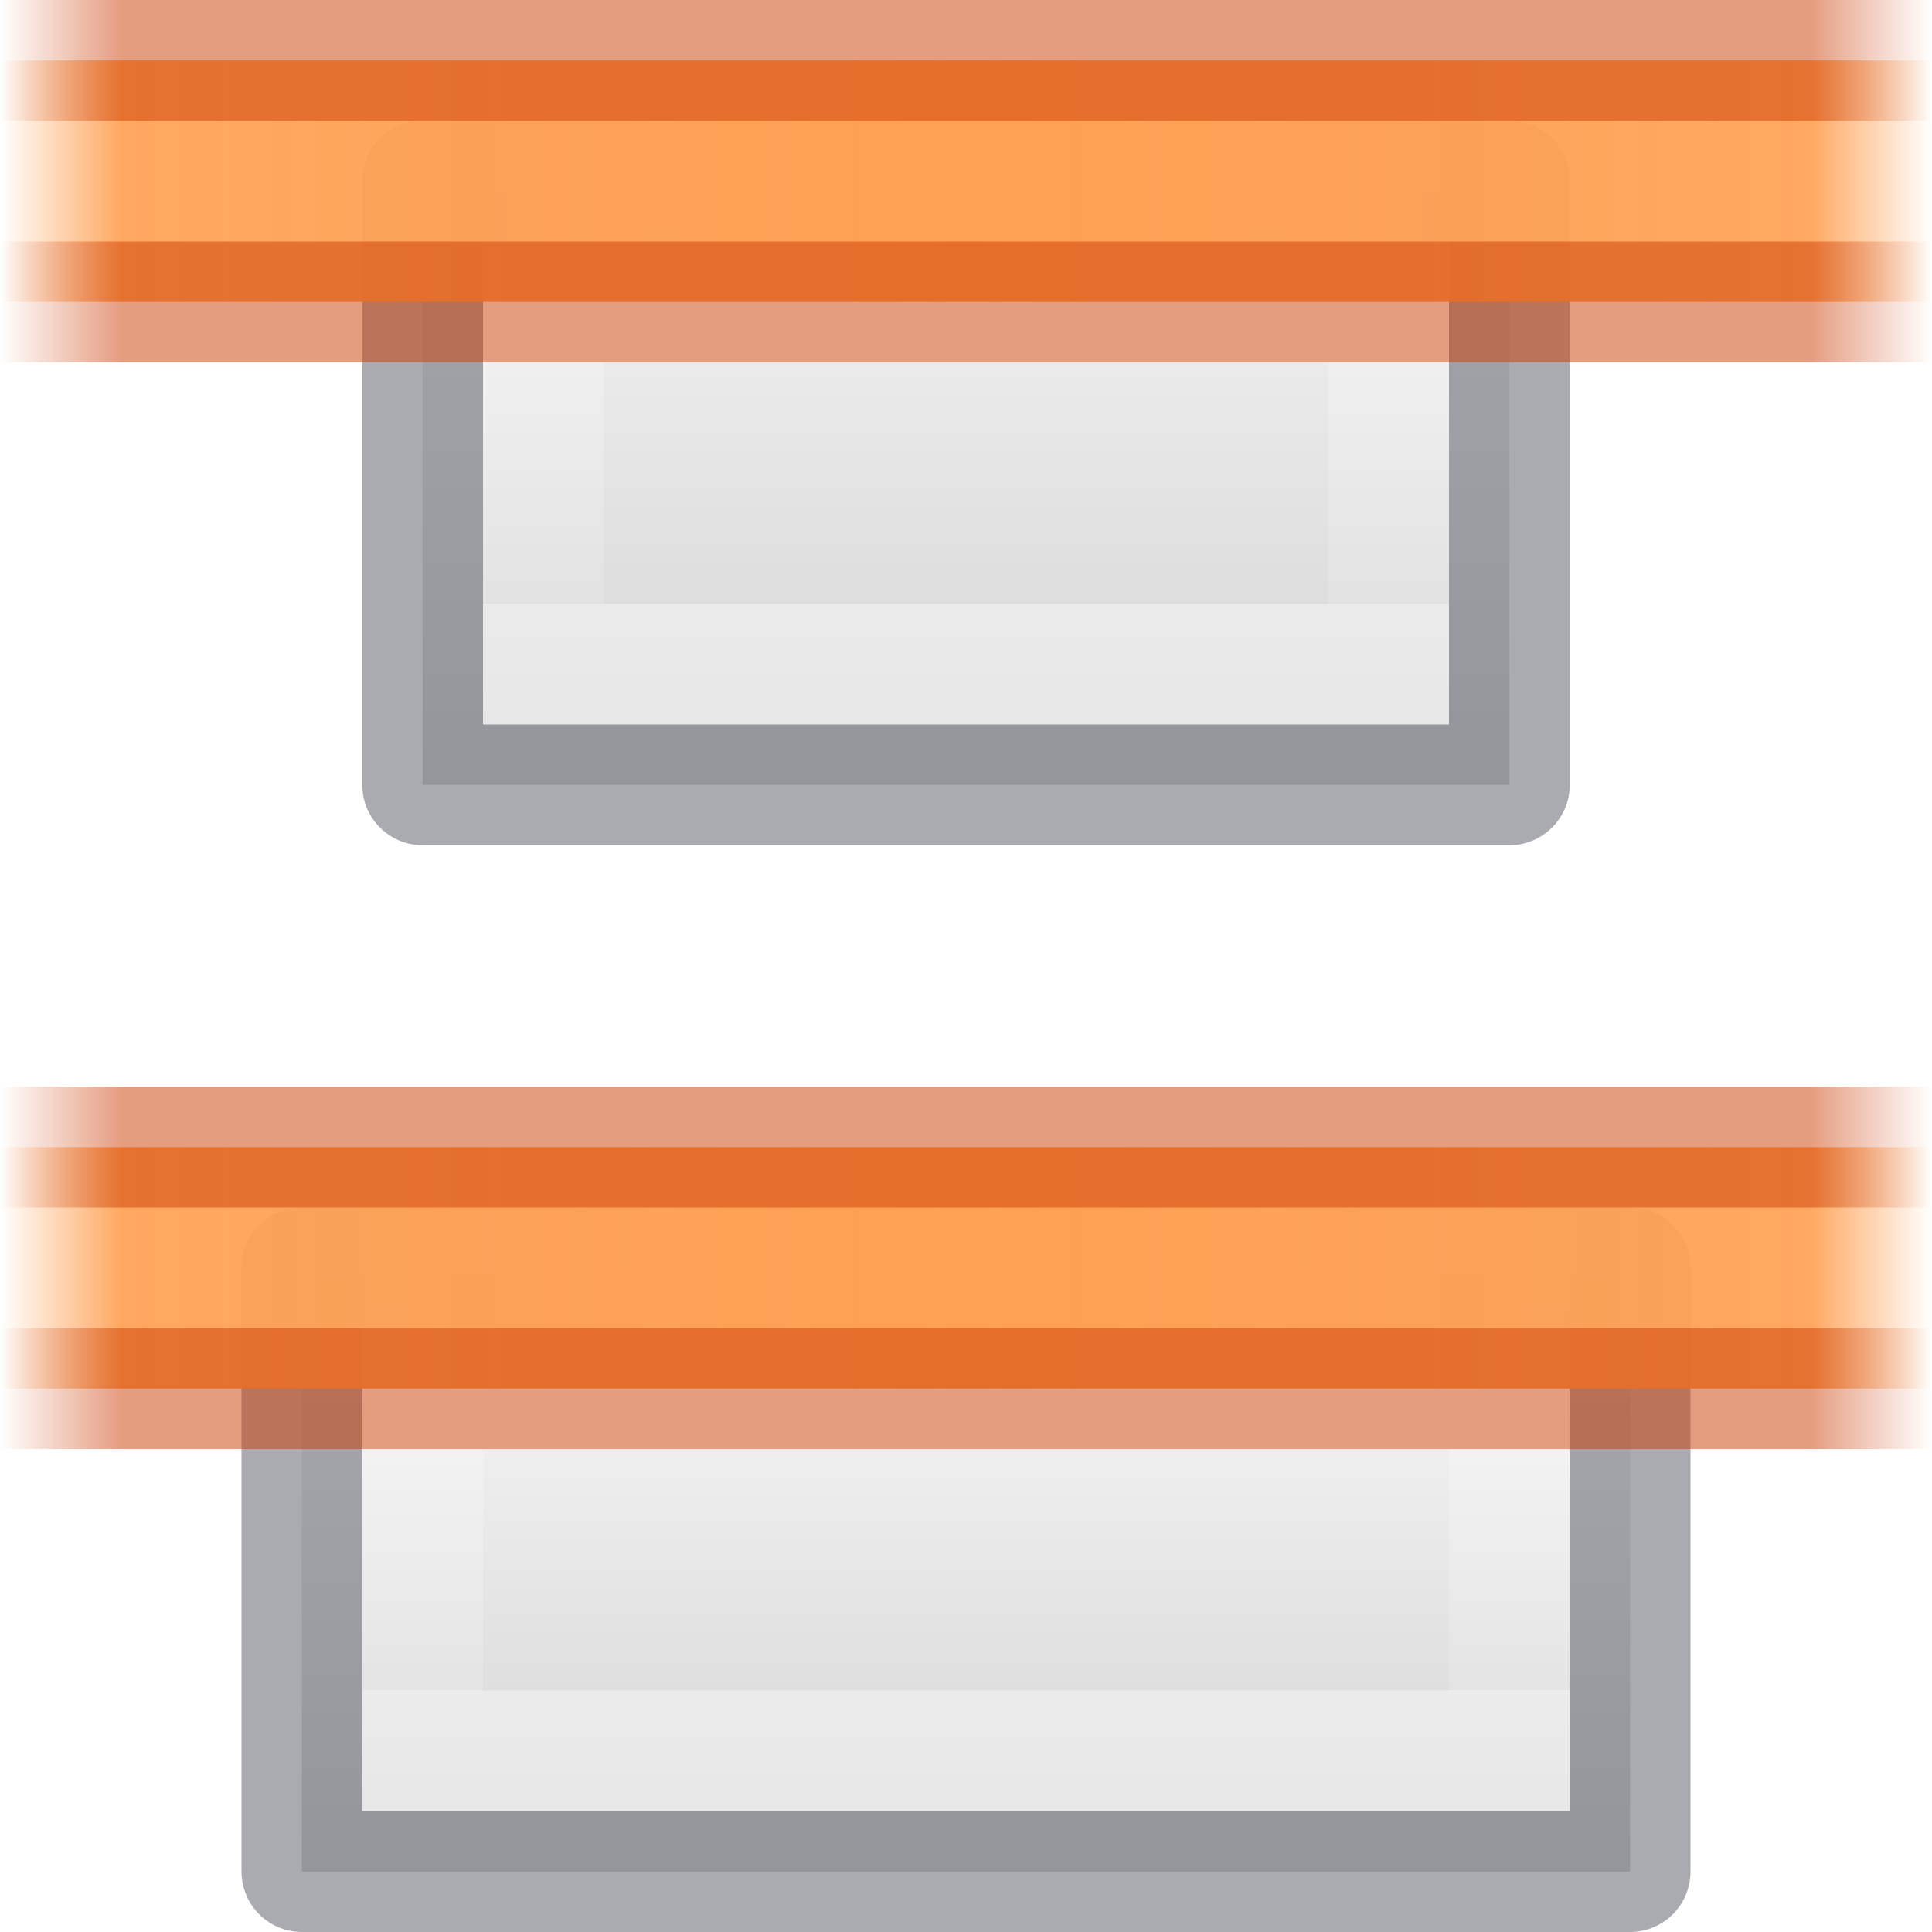
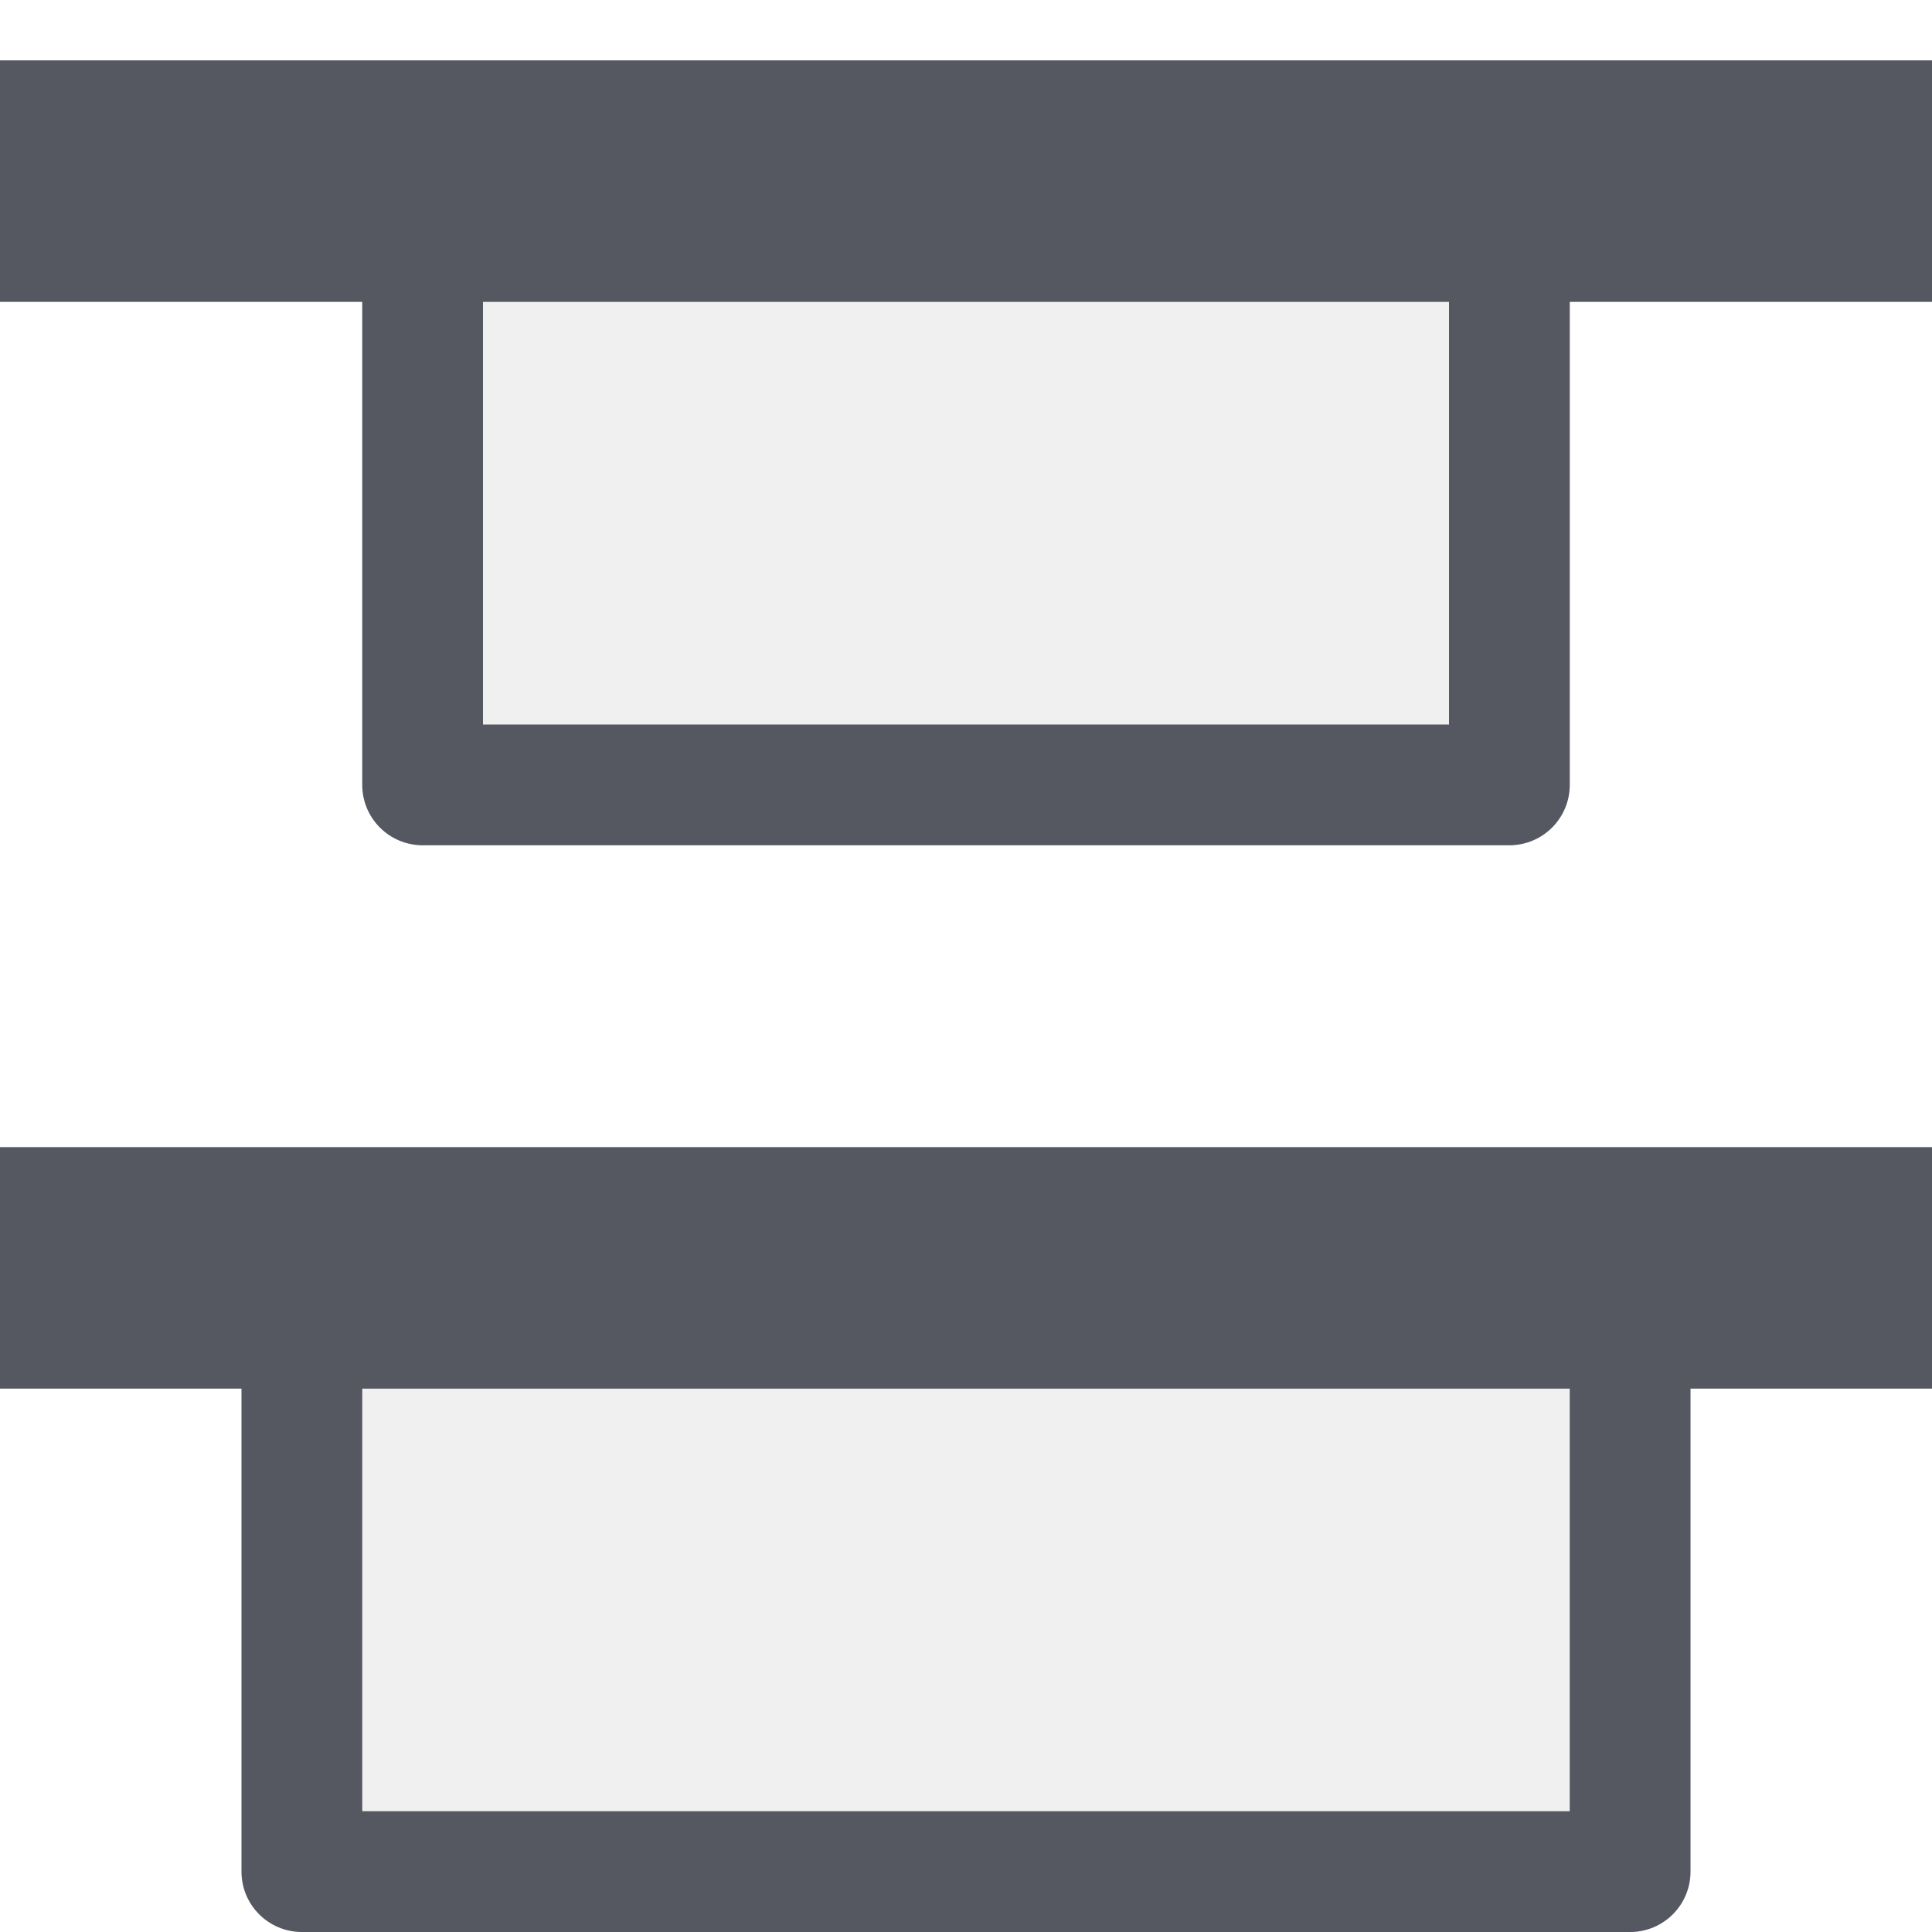
- <svg xmlns="http://www.w3.org/2000/svg" xmlns:xlink="http://www.w3.org/1999/xlink" id="svg57" version="1.1" width="16" height="16">
+ <svg xmlns="http://www.w3.org/2000/svg" xmlns:xlink="http://www.w3.org/1999/xlink" height="16" width="16" version="1.1" id="svg57">
  <defs id="defs61">
-     <linearGradient y2="41.526" y1="6.474" x2="24" x1="24" gradientUnits="userSpaceOnUse" gradientTransform="matrix(0.4054051,0,0,0.5135135,2.269687,-0.324319)" id="linearGradient1085">
-       <stop id="stop1077" stop-color="#fff" offset="0" />
-       <stop id="stop1079" stop-opacity=".235" stop-color="#fff" offset="0" />
-       <stop id="stop1081" stop-opacity=".157" stop-color="#fff" offset="1" />
-       <stop id="stop1083" stop-opacity=".392" stop-color="#fff" offset="1" />
+     <linearGradient id="linearGradient1085" gradientTransform="matrix(0.4054051,0,0,0.5135135,2.269687,-0.324319)" gradientUnits="userSpaceOnUse" x1="24" x2="24" y1="6.474" y2="41.526">
+       <stop offset="0" stop-color="#fff" id="stop1077" />
+       <stop offset="0" stop-color="#fff" stop-opacity=".235" id="stop1079" />
+       <stop offset="1" stop-color="#fff" stop-opacity=".157" id="stop1081" />
+       <stop offset="1" stop-color="#fff" stop-opacity=".392" id="stop1083" />
    </linearGradient>
-     <linearGradient y2="41.526" y1="6.474" x2="24" x1="24" gradientUnits="userSpaceOnUse" gradientTransform="matrix(0.4054051,0,0,0.5135135,2.269687,-0.324319)" id="linearGradient1075">
-       <stop id="stop1067" stop-color="#fff" offset="0" />
-       <stop id="stop1069" stop-opacity=".235" stop-color="#fff" offset="0" />
-       <stop id="stop1071" stop-opacity=".157" stop-color="#fff" offset="1" />
-       <stop id="stop1073" stop-opacity=".392" stop-color="#fff" offset="1" />
+     <linearGradient id="linearGradient1075" gradientTransform="matrix(0.4054051,0,0,0.5135135,2.269687,-0.324319)" gradientUnits="userSpaceOnUse" x1="24" x2="24" y1="6.474" y2="41.526">
+       <stop offset="0" stop-color="#fff" id="stop1067" />
+       <stop offset="0" stop-color="#fff" stop-opacity=".235" id="stop1069" />
+       <stop offset="1" stop-color="#fff" stop-opacity=".157" id="stop1071" />
+       <stop offset="1" stop-color="#fff" stop-opacity=".392" id="stop1073" />
    </linearGradient>
    <linearGradient id="linearGradient987">
-       <stop id="stop983" offset="0" style="stop-color:#cc3b02;stop-opacity:1;" />
-       <stop style="stop-color:#cc3b02;stop-opacity:1" offset="0.875" id="stop991" />
-       <stop id="stop985" offset="1" style="stop-color:#cc3b02;stop-opacity:0;" />
+       <stop style="stop-color:#cc3b02;stop-opacity:1;" offset="0" id="stop983" />
+       <stop id="stop991" offset="0.875" style="stop-color:#cc3b02;stop-opacity:1" />
+       <stop style="stop-color:#cc3b02;stop-opacity:0;" offset="1" id="stop985" />
    </linearGradient>
-     <linearGradient id="linearGradient874" gradientTransform="matrix(0.4857154,0,0,0.4562967,-34.78968,-5.734851)" gradientUnits="userSpaceOnUse" x1="25.132" x2="25.132" y1="0.985" y2="47.013">
-       <stop style="stop-color:#fafafa;stop-opacity:1" offset="0" stop-color="#f4f4f4" id="stop870" />
-       <stop style="stop-color:#d4d4d4;stop-opacity:1" offset="1" stop-color="#dbdbdb" id="stop872" />
+     <linearGradient y2="47.013" y1="0.985" x2="25.132" x1="25.132" gradientUnits="userSpaceOnUse" gradientTransform="matrix(0.4857154,0,0,0.4562967,-34.78968,-5.734851)" id="linearGradient874">
+       <stop id="stop870" stop-color="#f4f4f4" offset="0" style="stop-color:#fafafa;stop-opacity:1" />
+       <stop id="stop872" stop-color="#dbdbdb" offset="1" style="stop-color:#d4d4d4;stop-opacity:1" />
    </linearGradient>
-     <linearGradient y2="-204" x2="-80.341" y1="-204" x1="-68.674" gradientTransform="matrix(0,-0.5,1.285714,0,270.2857,-33.74994)" gradientUnits="userSpaceOnUse" id="linearGradient1061" xlink:href="#linearGradient874" />
-     <linearGradient y2="-204" x2="-77.833" y1="-204" x1="-71.167" gradientTransform="matrix(0,-0.3,1.399992,0,293.5983,-18.34997)" gradientUnits="userSpaceOnUse" id="linearGradient1063" xlink:href="#linearGradient1085" />
-     <linearGradient xlink:href="#linearGradient951" id="linearGradient953" x1="3.552" y1="12" x2="3.552" y2="1.957" gradientUnits="userSpaceOnUse" spreadMethod="reflect" gradientTransform="matrix(0,1,-0.7965368,0,17.55844,-2)" />
+     <linearGradient xlink:href="#linearGradient874" id="linearGradient1061" gradientUnits="userSpaceOnUse" gradientTransform="matrix(0,-0.5,1.285714,0,270.2857,-33.74994)" x1="-68.674" y1="-204" x2="-80.341" y2="-204" />
+     <linearGradient xlink:href="#linearGradient1085" id="linearGradient1063" gradientUnits="userSpaceOnUse" gradientTransform="matrix(0,-0.3,1.399992,0,293.5983,-18.34997)" x1="-71.167" y1="-204" x2="-77.833" y2="-204" />
+     <linearGradient gradientTransform="matrix(0,1,-0.7965368,0,17.55844,-2)" spreadMethod="reflect" gradientUnits="userSpaceOnUse" y2="1.957" x2="3.552" y1="12" x1="3.552" id="linearGradient953" xlink:href="#linearGradient951" />
    <linearGradient id="linearGradient951">
-       <stop style="stop-color:#ffa154;stop-opacity:1;" offset="0" id="stop947" />
-       <stop id="stop955" offset="0.875" style="stop-color:#ffa154;stop-opacity:0.926" />
-       <stop style="stop-color:#ffa154;stop-opacity:0;" offset="1" id="stop949" />
+       <stop id="stop947" offset="0" style="stop-color:#ffa154;stop-opacity:1;" />
+       <stop style="stop-color:#ffa154;stop-opacity:0.926" offset="0.875" id="stop955" />
+       <stop id="stop949" offset="1" style="stop-color:#ffa154;stop-opacity:0;" />
    </linearGradient>
-     <linearGradient xlink:href="#linearGradient987" id="linearGradient989" x1="3.624" y1="12" x2="3.624" y2="1" gradientUnits="userSpaceOnUse" spreadMethod="reflect" gradientTransform="matrix(0,1,-0.7272727,0,16.72727,-2)" />
-     <linearGradient xlink:href="#linearGradient951" id="linearGradient1065" gradientUnits="userSpaceOnUse" gradientTransform="matrix(0,1,-0.7965368,0,17.55844,7)" x1="3.552" y1="12" x2="3.552" y2="1.957" spreadMethod="reflect" />
-     <linearGradient xlink:href="#linearGradient987" id="linearGradient989-5" x1="3.624" y1="12" x2="3.624" y2="1" gradientUnits="userSpaceOnUse" spreadMethod="reflect" gradientTransform="matrix(0,1,-0.7272727,0,16.72727,7)" />
+     <linearGradient gradientTransform="matrix(0,1,-0.7272727,0,16.72727,-2)" spreadMethod="reflect" gradientUnits="userSpaceOnUse" y2="1" x2="3.624" y1="12" x1="3.624" id="linearGradient989" xlink:href="#linearGradient987" />
+     <linearGradient spreadMethod="reflect" y2="1.957" x2="3.552" y1="12" x1="3.552" gradientTransform="matrix(0,1,-0.7965368,0,17.55844,7)" gradientUnits="userSpaceOnUse" id="linearGradient1065" xlink:href="#linearGradient951" />
+     <linearGradient gradientTransform="matrix(0,1,-0.7272727,0,16.72727,7)" spreadMethod="reflect" gradientUnits="userSpaceOnUse" y2="1" x2="3.624" y1="12" x1="3.624" id="linearGradient989-5" xlink:href="#linearGradient987" />
  </defs>
-   <linearGradient y2="47.013" y1="0.985" x2="25.132" x1="25.132" gradientUnits="userSpaceOnUse" gradientTransform="matrix(0.4857154,0,0,0.4562967,-34.78968,-5.734851)" id="a">
-     <stop id="stop2" stop-color="#f4f4f4" offset="0" />
-     <stop id="stop4" stop-color="#dbdbdb" offset="1" />
+   <linearGradient id="a" gradientTransform="matrix(0.4857154,0,0,0.4562967,-34.78968,-5.734851)" gradientUnits="userSpaceOnUse" x1="25.132" x2="25.132" y1="0.985" y2="47.013">
+     <stop offset="0" stop-color="#f4f4f4" id="stop2" />
+     <stop offset="1" stop-color="#dbdbdb" id="stop4" />
  </linearGradient>
-   <linearGradient y2="2.906" y1="50.786" x2="-51.786" x1="-51.786" gradientUnits="userSpaceOnUse" gradientTransform="matrix(0.2537859,0,0,0.3050187,-43.52199,-5.539135)" id="b">
-     <stop id="stop7" stop-opacity=".34" offset="0" />
-     <stop id="stop9" stop-opacity=".247" offset="1" />
+   <linearGradient id="b" gradientTransform="matrix(0.2537859,0,0,0.3050187,-43.52199,-5.539135)" gradientUnits="userSpaceOnUse" x1="-51.786" x2="-51.786" y1="50.786" y2="2.906">
+     <stop offset="0" stop-opacity=".34" id="stop7" />
+     <stop offset="1" stop-opacity=".247" id="stop9" />
  </linearGradient>
-   <linearGradient y2="41.526" y1="6.474" x2="24" x1="24" gradientUnits="userSpaceOnUse" gradientTransform="matrix(0.4054051,0,0,0.5135135,2.269687,-0.324319)" id="c">
-     <stop id="stop12" stop-color="#fff" offset="0" />
-     <stop id="stop14" stop-opacity=".235" stop-color="#fff" offset=".058" />
-     <stop id="stop16" stop-opacity=".157" stop-color="#fff" offset="1" />
-     <stop id="stop18" stop-opacity=".392" stop-color="#fff" offset="1" />
+   <linearGradient id="c" gradientTransform="matrix(0.4054051,0,0,0.5135135,2.269687,-0.324319)" gradientUnits="userSpaceOnUse" x1="24" x2="24" y1="6.474" y2="41.526">
+     <stop offset="0" stop-color="#fff" id="stop12" />
+     <stop offset=".058" stop-color="#fff" stop-opacity=".235" id="stop14" />
+     <stop offset="1" stop-color="#fff" stop-opacity=".157" id="stop16" />
+     <stop offset="1" stop-color="#fff" stop-opacity=".392" id="stop18" />
  </linearGradient>
-   <linearGradient y2="-200" y1="-208" xlink:href="#b" x2="-74" x1="-74" gradientUnits="userSpaceOnUse" id="d" />
-   <linearGradient gradientTransform="matrix(0,-0.3,1.799989,0,375.1978,-9.349961)" y2="-204.245" y1="-204.245" xlink:href="#linearGradient1075" x2="-77.833" x1="-71.167" gradientUnits="userSpaceOnUse" id="e" />
-   <linearGradient gradientTransform="matrix(0,-0.4166667,1.571429,0,328.5714,-18.04162)" y2="-204" y1="-204" xlink:href="#linearGradient874" x2="-80.209" x1="-68.497" gradientUnits="userSpaceOnUse" id="f" />
-   <linearGradient y2="137" y1="129" xlink:href="#b" x2="-480" x1="-480" gradientUnits="userSpaceOnUse" id="g" />
-   <linearGradient gradientTransform="matrix(1,0,0,-1,491,143.9961)" y2="129" y1="137" xlink:href="#linearGradient874" x2="-476" x1="-476" gradientUnits="userSpaceOnUse" id="h" />
-   <linearGradient gradientTransform="matrix(1,0,0,-1,491,143.9961)" y2="131" y1="135" xlink:href="#c" x2="-479" x1="-479" gradientUnits="userSpaceOnUse" id="i" />
+   <linearGradient id="d" gradientUnits="userSpaceOnUse" x1="-74" x2="-74" xlink:href="#b" y1="-208" y2="-200" />
+   <linearGradient id="e" gradientUnits="userSpaceOnUse" x1="-71.167" x2="-77.833" xlink:href="#linearGradient1075" y1="-204.245" y2="-204.245" gradientTransform="matrix(0,-0.3,1.799989,0,375.1978,-9.349961)" />
+   <linearGradient id="f" gradientUnits="userSpaceOnUse" x1="-68.497" x2="-80.209" xlink:href="#linearGradient874" y1="-204" y2="-204" gradientTransform="matrix(0,-0.4166667,1.571429,0,328.5714,-18.04162)" />
+   <linearGradient id="g" gradientUnits="userSpaceOnUse" x1="-480" x2="-480" xlink:href="#b" y1="129" y2="137" />
+   <linearGradient id="h" gradientUnits="userSpaceOnUse" x1="-476" x2="-476" xlink:href="#linearGradient874" y1="137" y2="129" gradientTransform="matrix(1,0,0,-1,491,143.9961)" />
+   <linearGradient id="i" gradientUnits="userSpaceOnUse" x1="-479" x2="-479" xlink:href="#c" y1="135" y2="131" gradientTransform="matrix(1,0,0,-1,491,143.9961)" />
  <linearGradient id="j">
-     <stop id="stop27" stop-color="#ce5c00" offset="0" />
-     <stop id="stop29" stop-opacity="0" stop-color="#ce5c00" offset="1" />
+     <stop offset="0" stop-color="#ce5c00" id="stop27" />
+     <stop offset="1" stop-color="#ce5c00" stop-opacity="0" id="stop29" />
  </linearGradient>
-   <linearGradient y2="489.359" y1="489.359" xlink:href="#j" x2="186.937" x1="187.609" gradientUnits="userSpaceOnUse" gradientTransform="rotate(180,198,490.5)" id="k" />
+   <linearGradient id="k" gradientTransform="rotate(180,198,490.5)" gradientUnits="userSpaceOnUse" x1="187.609" x2="186.937" xlink:href="#j" y1="489.359" y2="489.359" />
  <linearGradient id="l">
-     <stop id="stop33" stop-color="#fcaf3e" offset="0" />
-     <stop id="stop35" stop-opacity="0" stop-color="#fcaf3e" offset="1" />
+     <stop offset="0" stop-color="#fcaf3e" id="stop33" />
+     <stop offset="1" stop-color="#fcaf3e" stop-opacity="0" id="stop35" />
  </linearGradient>
-   <linearGradient y2="489.547" y1="489.547" xlink:href="#l" x2="187.172" x1="187.816" gradientUnits="userSpaceOnUse" gradientTransform="rotate(180,198,490.5)" id="m" />
-   <linearGradient y2="489.359" y1="489.359" xlink:href="#j" x2="186.937" x1="187.609" gradientUnits="userSpaceOnUse" id="n" />
-   <linearGradient y2="489.547" y1="489.547" xlink:href="#l" x2="187.172" x1="187.816" gradientUnits="userSpaceOnUse" id="o" />
-   <path style="fill:url(#f);stroke:none;stroke-width:1;stroke-linejoin:round;stroke-miterlimit:3" id="path41" stroke-miterlimit="3" d="m 2.5,15.5 v -5 h 11 v 5 z" />
-   <path id="path43" stroke-miterlimit="3" d="m 3.5,14.5 v -3 h 9 v 3 z" style="fill:none;stroke:url(#e);stroke-width:1;stroke-miterlimit:3" />
-   <path style="opacity:0.5;fill:none;stroke:#555761;stroke-width:1;stroke-linejoin:round;stroke-miterlimit:3" id="path41-2" stroke-miterlimit="3" d="m 2.5,15.5 v -5 h 11 v 5 z" />
-   <path style="fill:url(#linearGradient1061);stroke:none;stroke-width:1;stroke-linejoin:round;stroke-miterlimit:3" id="path41-0" stroke-miterlimit="3" d="m 3.5,6.5 v -6 h 9 v 6 z" />
-   <path id="path43-6" stroke-miterlimit="3" d="M 4.5,5.5 V 2.5 h 7 V 5.5 Z" style="fill:none;stroke:url(#linearGradient1063);stroke-width:1;stroke-miterlimit:3" />
-   <path style="opacity:0.5;fill:none;stroke:#555761;stroke-width:1;stroke-linejoin:round;stroke-miterlimit:3" id="path41-2-2" stroke-miterlimit="3" d="M 3.5,6.5 V 1.5 h 9 v 5 z" />
-   <path style="opacity:1;vector-effect:none;fill:url(#linearGradient953);fill-opacity:1;stroke:none;stroke-width:1;stroke-linecap:butt;stroke-linejoin:miter;stroke-miterlimit:4;stroke-dasharray:none;stroke-dashoffset:0;stroke-opacity:1;marker:none;paint-order:normal" d="m 16,0.5 v 2 H 0 v -2 z" id="rect935" />
-   <path style="opacity:0.5;vector-effect:none;fill:none;fill-opacity:1;stroke:url(#linearGradient989);stroke-width:1;stroke-linecap:butt;stroke-linejoin:miter;stroke-miterlimit:4;stroke-dasharray:none;stroke-dashoffset:0;stroke-opacity:1;marker:none;paint-order:normal" d="M 16,2.5 H 0 m 0,-2 h 16" id="rect935-0" />
-   <path style="opacity:1;vector-effect:none;fill:url(#linearGradient1065);fill-opacity:1;stroke:none;stroke-width:1;stroke-linecap:butt;stroke-linejoin:miter;stroke-miterlimit:4;stroke-dasharray:none;stroke-dashoffset:0;stroke-opacity:1;marker:none;paint-order:normal" d="m 16,9.5 v 2 H 0 v -2 z" id="rect935-6" />
-   <path style="opacity:0.5;vector-effect:none;fill:none;fill-opacity:1;stroke:url(#linearGradient989-5);stroke-width:1;stroke-linecap:butt;stroke-linejoin:miter;stroke-miterlimit:4;stroke-dasharray:none;stroke-dashoffset:0;stroke-opacity:1;marker:none;paint-order:normal" d="M 16,11.5 H 0 m 0,-2 h 16" id="rect935-0-1" />
+   <linearGradient id="m" gradientTransform="rotate(180,198,490.5)" gradientUnits="userSpaceOnUse" x1="187.816" x2="187.172" xlink:href="#l" y1="489.547" y2="489.547" />
+   <linearGradient id="n" gradientUnits="userSpaceOnUse" x1="187.609" x2="186.937" xlink:href="#j" y1="489.359" y2="489.359" />
+   <linearGradient id="o" gradientUnits="userSpaceOnUse" x1="187.816" x2="187.172" xlink:href="#l" y1="489.547" y2="489.547" />
+   <path style="opacity:0.1;fill:#555761;stroke:#555761;stroke-width:1;stroke-linejoin:round;stroke-miterlimit:3;fill-opacity:0.933" id="path912" stroke-miterlimit="3" d="m 2.5,15.5 v -5 h 11 v 5 z" />
+   <path style="opacity:0.1;fill:#555761;stroke:#555761;stroke-width:1;stroke-linejoin:round;stroke-miterlimit:3;fill-opacity:0.933" id="path914" stroke-miterlimit="3" d="M 3.5,6.5 V 1.5 h 9 v 5 z" />
+   <path d="m 2.5,15.5 v -5 h 11 v 5 z" stroke-miterlimit="3" id="path41" style="fill:#000000;stroke:none;stroke-width:1;stroke-linejoin:round;stroke-miterlimit:3;fill-opacity:0;opacity:0.1" />
+   <path id="path922" d="M 2.5 10 A 0.5 0.5 0 0 0 2 10.5 L 2 15.5 A 0.5 0.5 0 0 0 2.5 16 L 13.5 16 A 0.5 0.5 0 0 0 14 15.5 L 14 10.5 A 0.5 0.5 0 0 0 13.5 10 L 2.5 10 z M 3 11 L 13 11 L 13 15 L 3 15 L 3 11 z " style="color:#000000;font-style:normal;font-variant:normal;font-weight:normal;font-stretch:normal;font-size:medium;line-height:normal;font-family:sans-serif;font-variant-ligatures:normal;font-variant-position:normal;font-variant-caps:normal;font-variant-numeric:normal;font-variant-alternates:normal;font-variant-east-asian:normal;font-feature-settings:normal;font-variation-settings:normal;text-indent:0;text-align:start;text-decoration:none;text-decoration-line:none;text-decoration-style:solid;text-decoration-color:#000000;letter-spacing:normal;word-spacing:normal;text-transform:none;writing-mode:lr-tb;direction:ltr;text-orientation:mixed;dominant-baseline:auto;baseline-shift:baseline;text-anchor:start;white-space:normal;shape-padding:0;shape-margin:0;inline-size:0;clip-rule:nonzero;display:inline;overflow:visible;visibility:visible;isolation:auto;mix-blend-mode:normal;color-interpolation:sRGB;color-interpolation-filters:linearRGB;solid-color:#000000;solid-opacity:1;vector-effect:none;fill:#555761;fill-opacity:1;fill-rule:nonzero;stroke:none;stroke-width:1;stroke-linecap:butt;stroke-linejoin:round;stroke-miterlimit:3;stroke-dasharray:none;stroke-dashoffset:0;stroke-opacity:1;color-rendering:auto;image-rendering:auto;shape-rendering:auto;text-rendering:auto;enable-background:accumulate;stop-color:#000000;stop-opacity:1;opacity:1" />
+   <path d="m 3.5,6.5 v -6 h 9 v 6 z" stroke-miterlimit="3" id="path41-0" style="fill:#000000;stroke:none;stroke-width:1;stroke-linejoin:round;stroke-miterlimit:3;fill-opacity:0;opacity:0.1" />
+   <path id="path918" d="M 3.5 1 A 0.5 0.5 0 0 0 3 1.5 L 3 6.5 A 0.5 0.5 0 0 0 3.5 7 L 12.5 7 A 0.5 0.5 0 0 0 13 6.5 L 13 1.5 A 0.5 0.5 0 0 0 12.5 1 L 3.5 1 z M 4 2 L 12 2 L 12 6 L 4 6 L 4 2 z " style="color:#000000;font-style:normal;font-variant:normal;font-weight:normal;font-stretch:normal;font-size:medium;line-height:normal;font-family:sans-serif;font-variant-ligatures:normal;font-variant-position:normal;font-variant-caps:normal;font-variant-numeric:normal;font-variant-alternates:normal;font-variant-east-asian:normal;font-feature-settings:normal;font-variation-settings:normal;text-indent:0;text-align:start;text-decoration:none;text-decoration-line:none;text-decoration-style:solid;text-decoration-color:#000000;letter-spacing:normal;word-spacing:normal;text-transform:none;writing-mode:lr-tb;direction:ltr;text-orientation:mixed;dominant-baseline:auto;baseline-shift:baseline;text-anchor:start;white-space:normal;shape-padding:0;shape-margin:0;inline-size:0;clip-rule:nonzero;display:inline;overflow:visible;visibility:visible;isolation:auto;mix-blend-mode:normal;color-interpolation:sRGB;color-interpolation-filters:linearRGB;solid-color:#000000;solid-opacity:1;vector-effect:none;fill:#555761;fill-opacity:1;fill-rule:nonzero;stroke:none;stroke-width:1;stroke-linecap:butt;stroke-linejoin:round;stroke-miterlimit:3;stroke-dasharray:none;stroke-dashoffset:0;stroke-opacity:1;color-rendering:auto;image-rendering:auto;shape-rendering:auto;text-rendering:auto;enable-background:accumulate;stop-color:#000000;stop-opacity:1;opacity:1" />
+   <path id="rect935" d="m 16,0.5 v 2 H 0 v -2 z" style="opacity:1;vector-effect:none;fill:#555761;fill-opacity:1;stroke:none;stroke-width:1;stroke-linecap:butt;stroke-linejoin:miter;stroke-miterlimit:4;stroke-dasharray:none;stroke-dashoffset:0;stroke-opacity:1;marker:none;paint-order:normal" />
+   <path id="rect935-6" d="m 16,9.5 v 2 H 0 v -2 z" style="opacity:1;vector-effect:none;fill:#555761;fill-opacity:1;stroke:none;stroke-width:1;stroke-linecap:butt;stroke-linejoin:miter;stroke-miterlimit:4;stroke-dasharray:none;stroke-dashoffset:0;stroke-opacity:1;marker:none;paint-order:normal" />
</svg>
